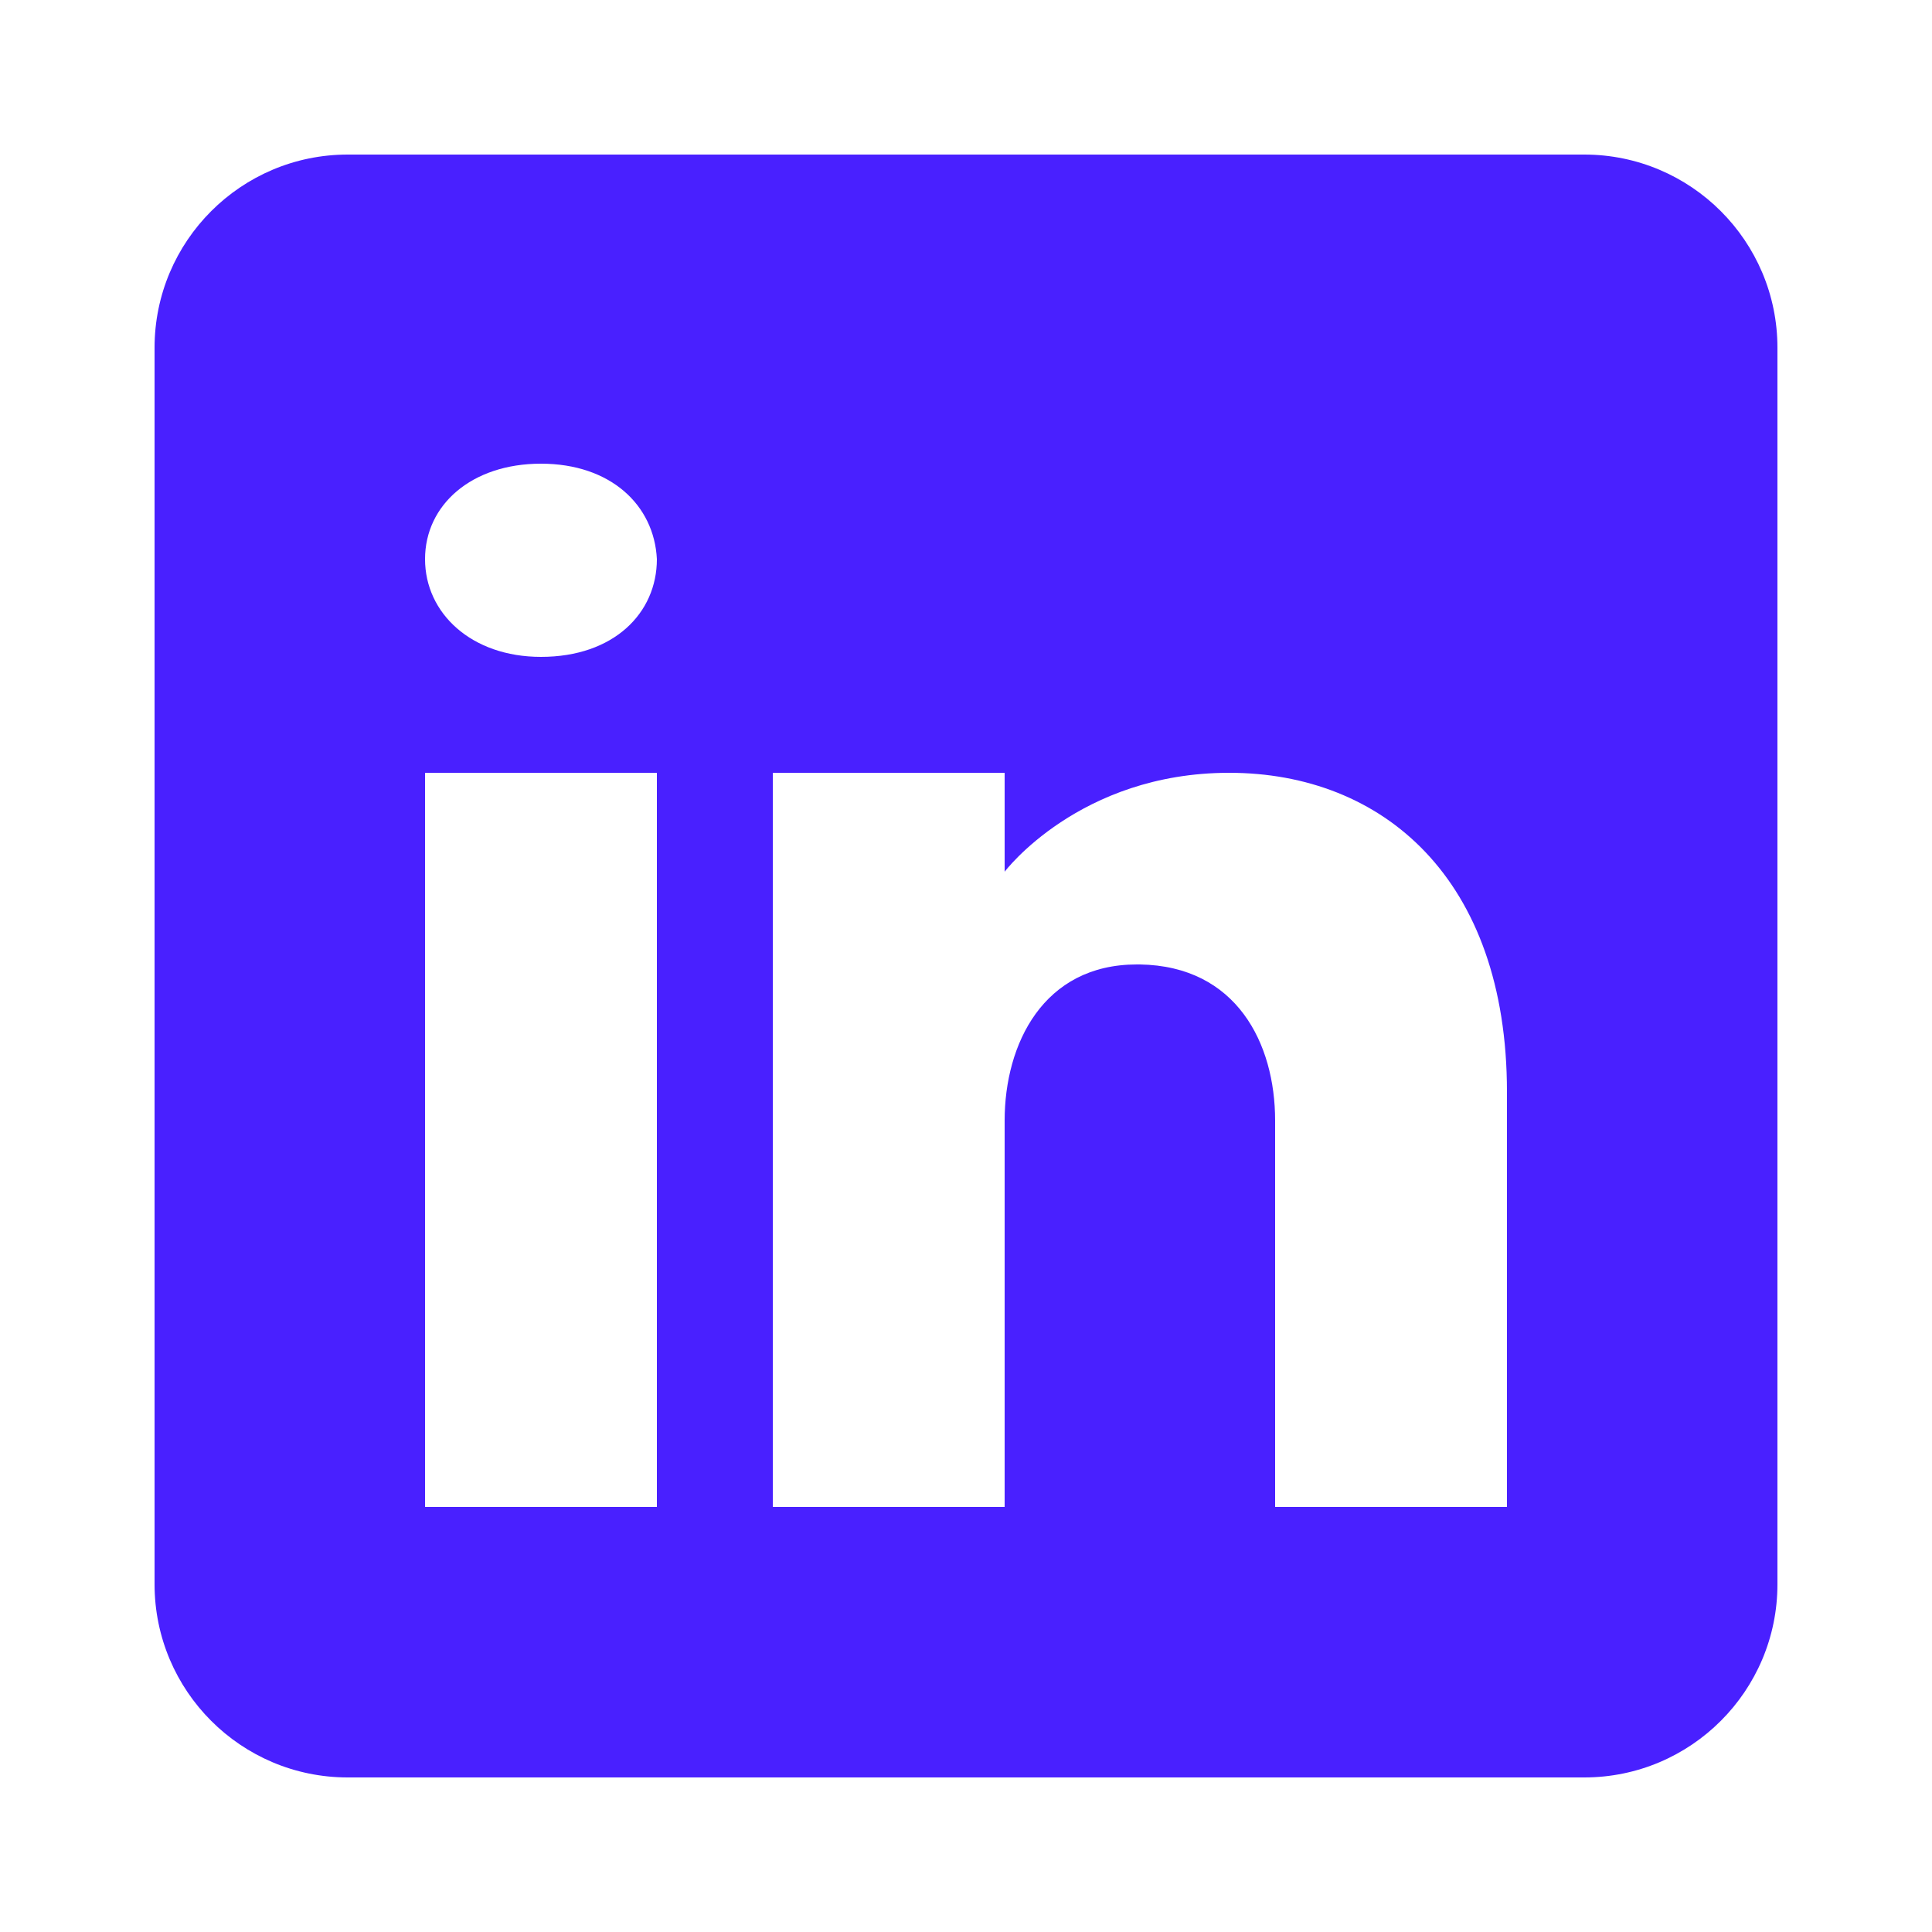
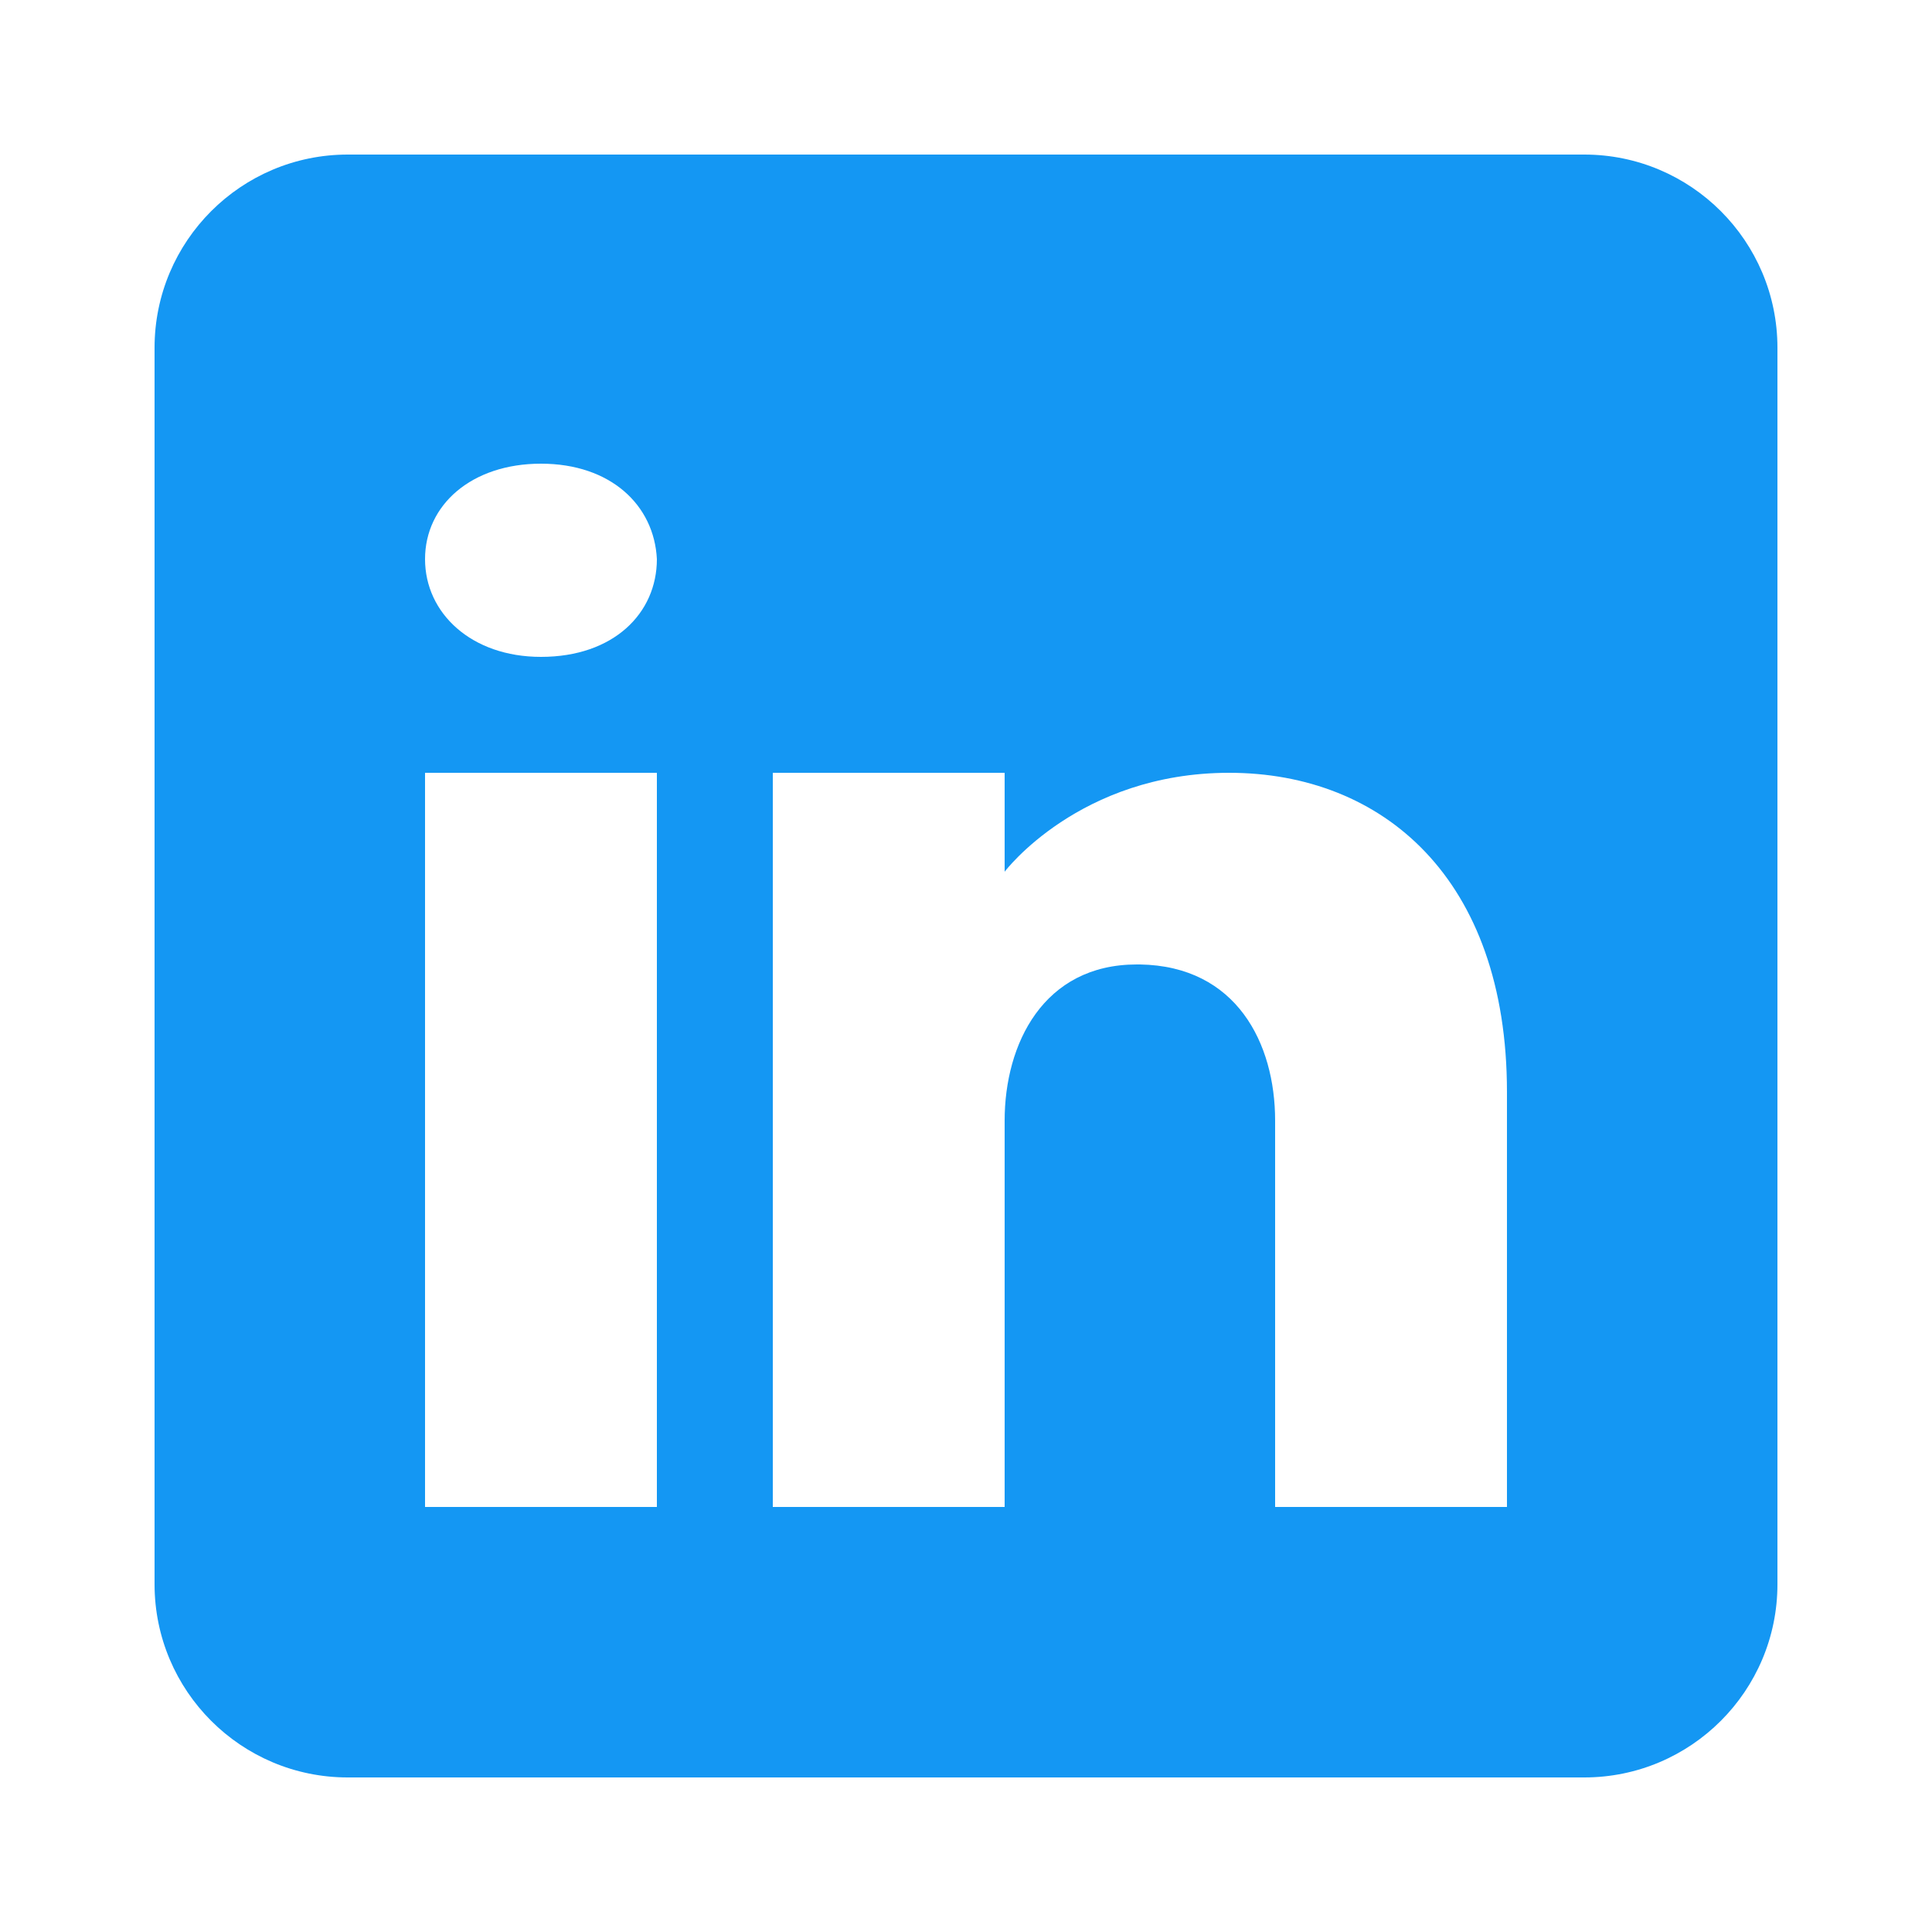
- <svg xmlns="http://www.w3.org/2000/svg" viewBox="0 0 50 50" fill="#4920ff">
-   <path d="M41,4H9C6.24,4,4,6.24,4,9v32c0,2.76,2.24,5,5,5h32c2.76,0,5-2.24,5-5V9C46,6.24,43.76,4,41,4z M17,20v19h-6V20H17z M11,14.47c0-1.4,1.2-2.47,3-2.47s2.93,1.07,3,2.47c0,1.4-1.12,2.53-3,2.53C12.2,17,11,15.87,11,14.47z M39,39h-6c0,0,0-9.26,0-10 c0-2-1-4-3.5-4.04h-0.08C27,24.96,26,27.02,26,29c0,0.91,0,10,0,10h-6V20h6v2.56c0,0,1.93-2.56,5.81-2.56 c3.97,0,7.19,2.73,7.19,8.26V39z" fill="#4920ff" />
+ <svg xmlns="http://www.w3.org/2000/svg" viewBox="0 0 50 50" fill="#1497f3">
+   <path d="M41,4H9C6.24,4,4,6.24,4,9v32c0,2.76,2.24,5,5,5h32c2.76,0,5-2.24,5-5V9C46,6.24,43.76,4,41,4z M17,20v19h-6V20H17z M11,14.47c0-1.4,1.2-2.47,3-2.47s2.93,1.07,3,2.47c0,1.4-1.12,2.53-3,2.53C12.2,17,11,15.87,11,14.47z M39,39h-6c0,0,0-9.26,0-10 c0-2-1-4-3.5-4.04h-0.08C27,24.96,26,27.02,26,29c0,0.91,0,10,0,10h-6V20h6v2.56c0,0,1.93-2.56,5.81-2.56 c3.97,0,7.19,2.73,7.19,8.26V39z" fill="#1497f3" />
</svg>
